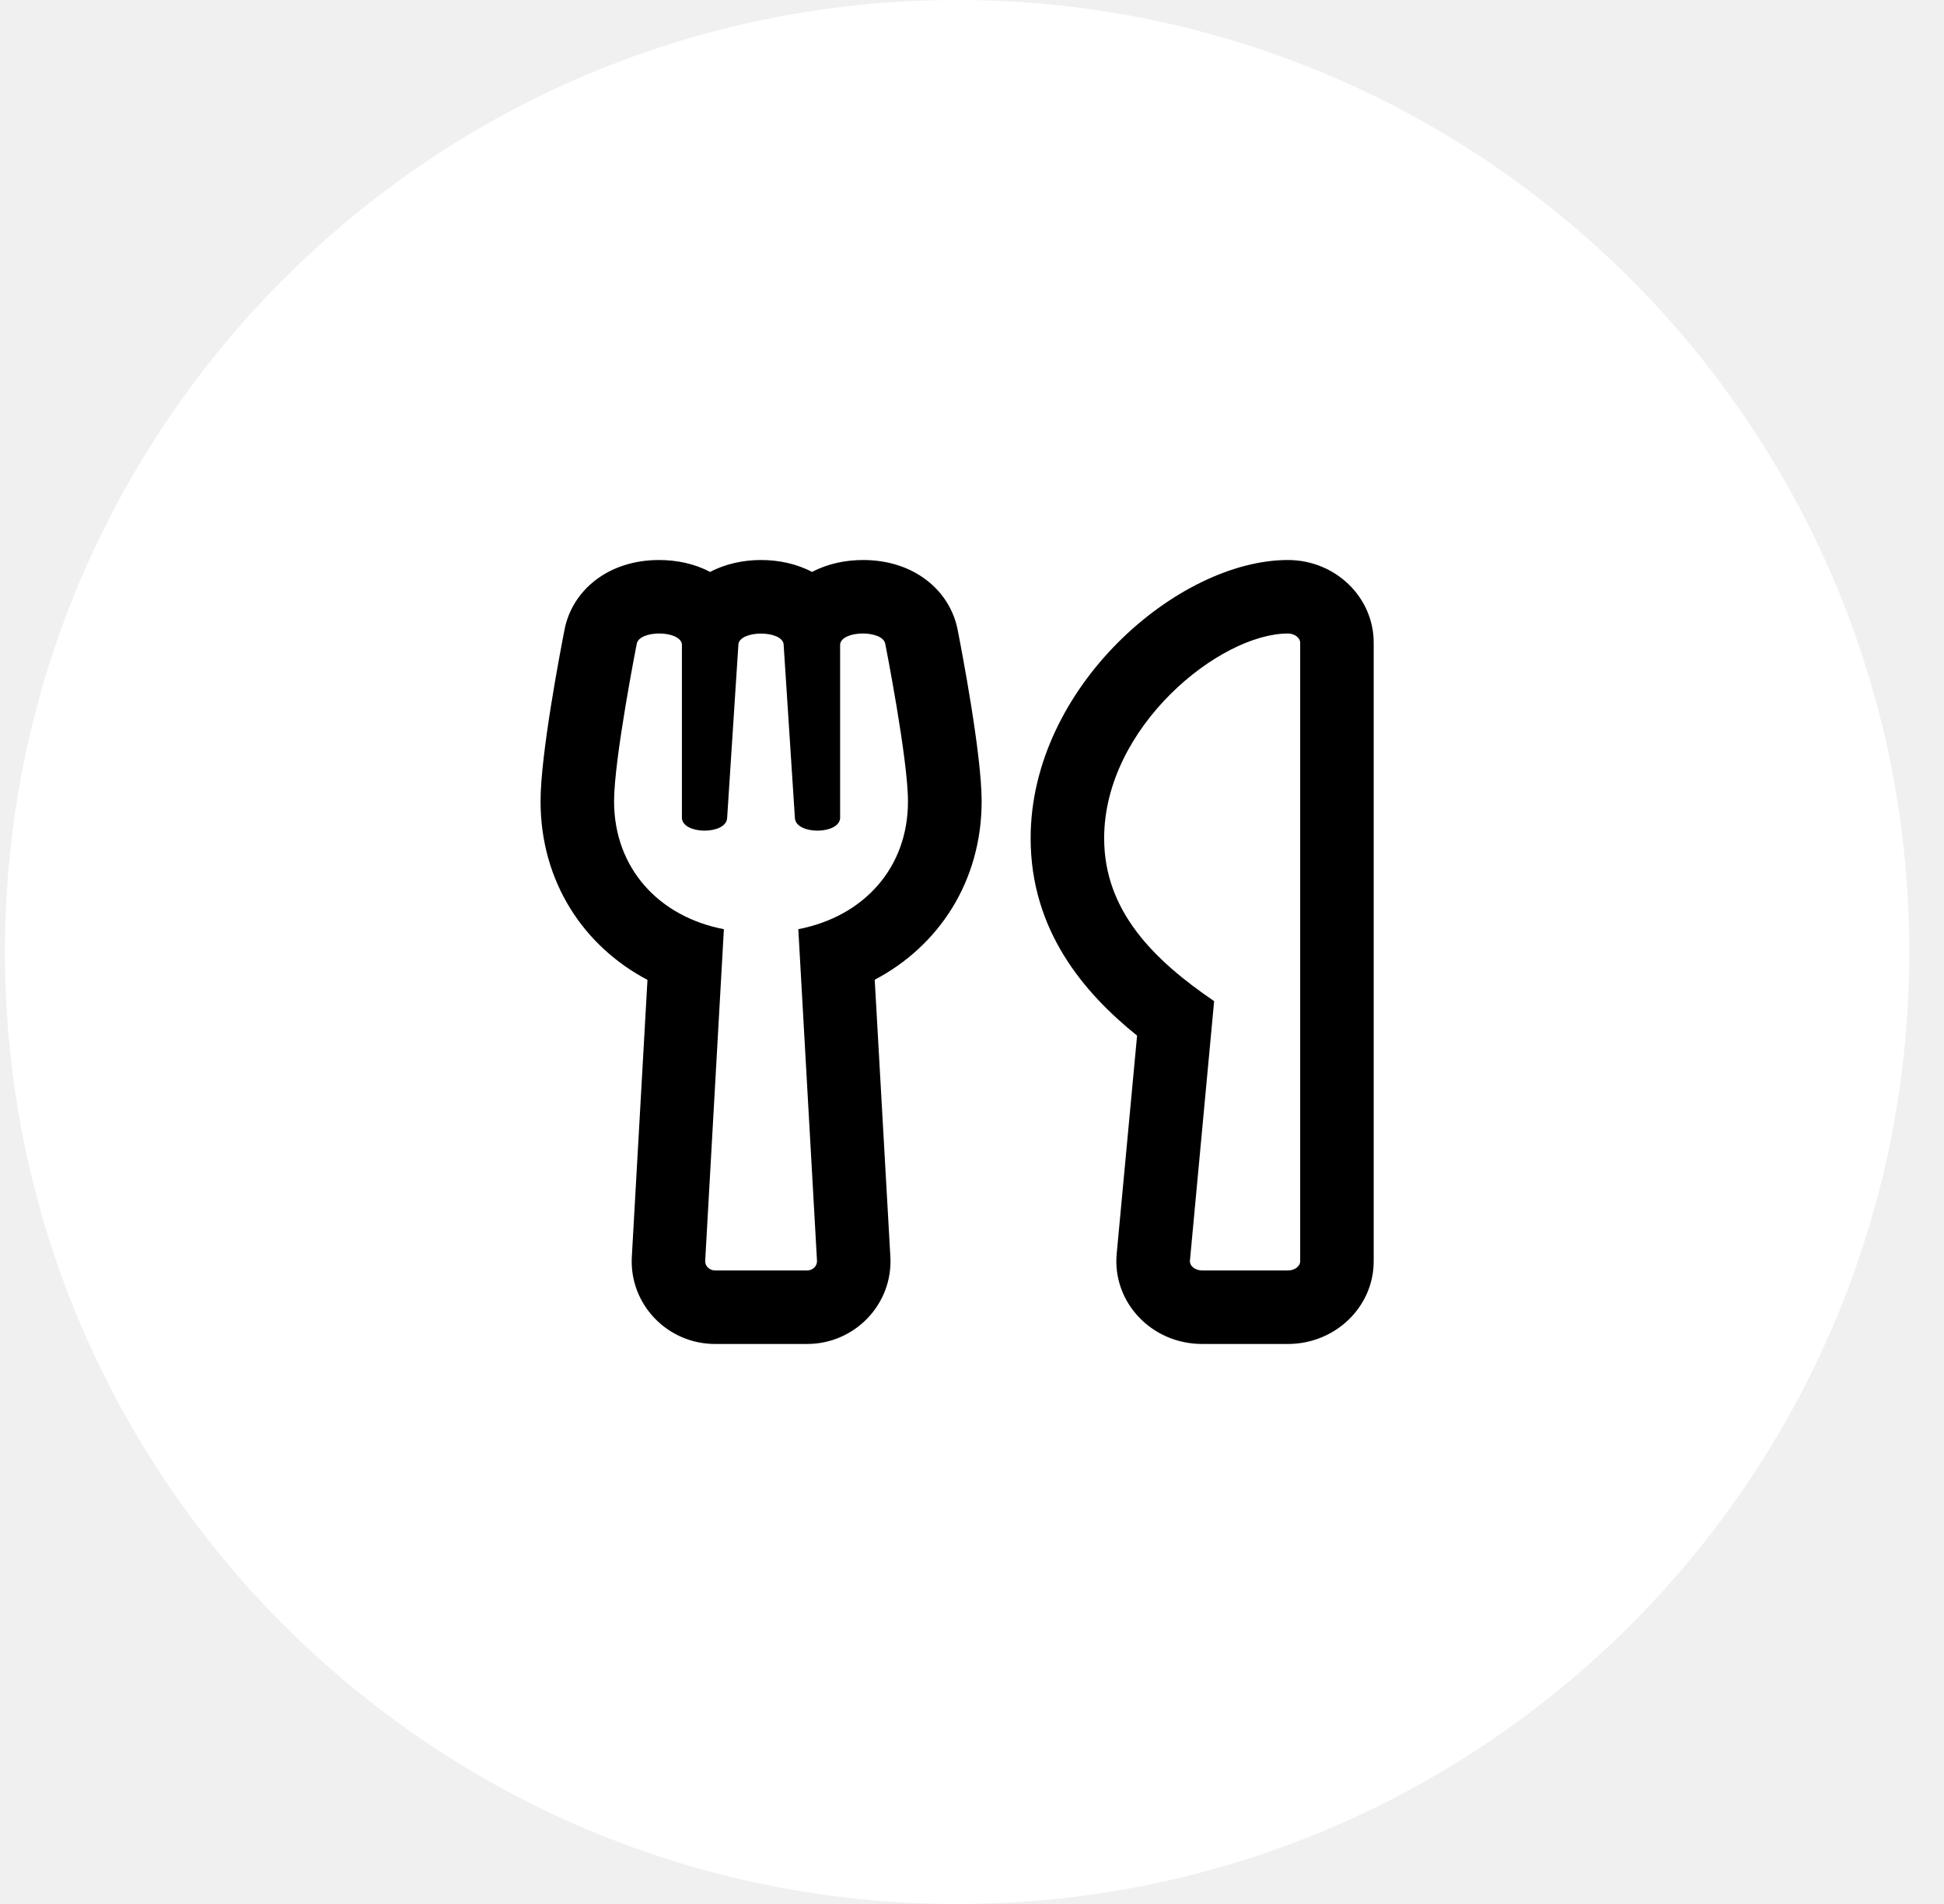
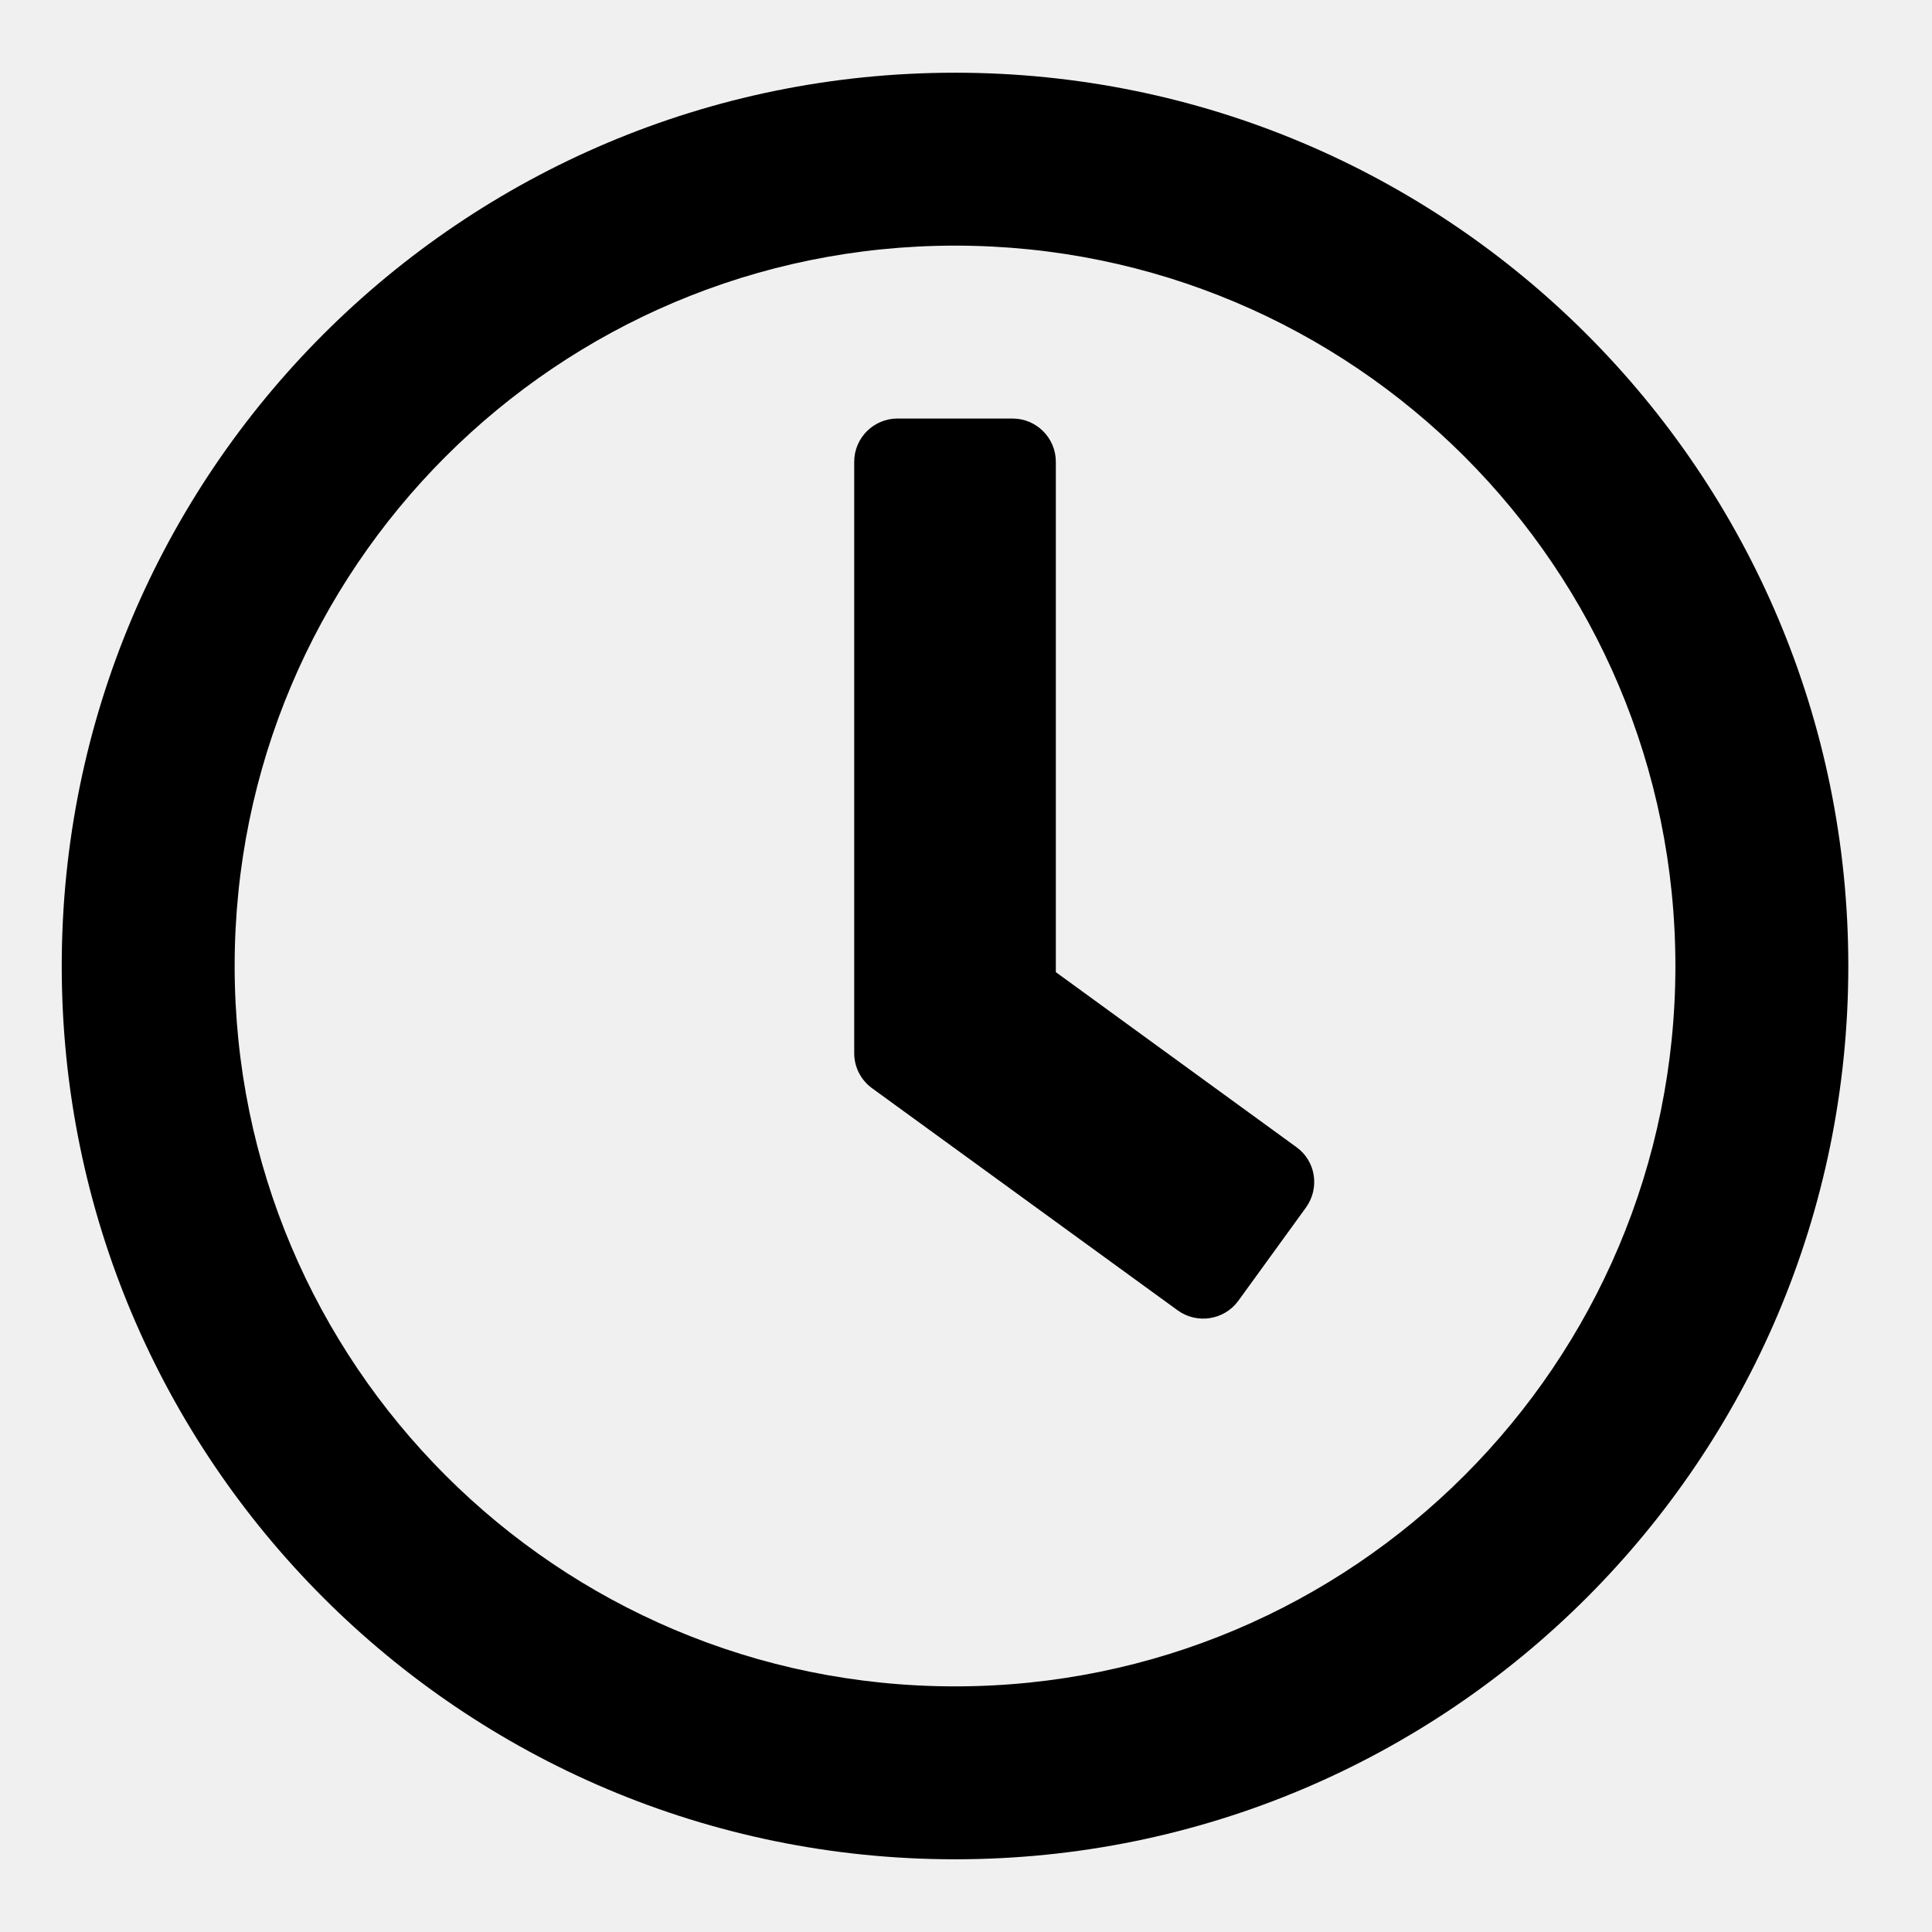
- <svg xmlns="http://www.w3.org/2000/svg" width="49" height="48" viewBox="0 0 49 48" fill="none">
-   <rect x="0.125" width="48" height="48" rx="24" fill="white" />
-   <path d="M24.743 20.198C24.743 19.02 24.245 16.422 24.14 15.886C23.951 14.894 23.048 14.118 21.755 14.118C21.315 14.118 20.863 14.21 20.469 14.419C20.083 14.214 19.628 14.118 19.184 14.118C18.74 14.118 18.284 14.214 17.898 14.419C17.509 14.21 17.053 14.118 16.613 14.118C15.327 14.118 14.416 14.886 14.227 15.886C14.123 16.418 13.625 19.016 13.625 20.198C13.625 22.232 14.714 23.857 16.32 24.703L15.926 31.678C15.856 32.875 16.817 33.882 18.026 33.882H20.342C21.55 33.882 22.511 32.875 22.442 31.678L22.048 24.699C23.646 23.861 24.743 22.236 24.743 20.198ZM20.122 23.425L20.593 31.782C20.601 31.914 20.489 32.029 20.342 32.029H18.026C17.883 32.029 17.767 31.918 17.775 31.782L18.246 23.425C16.609 23.112 15.478 21.888 15.478 20.198C15.478 19.132 16.049 16.233 16.049 16.233C16.111 15.878 17.142 15.886 17.188 16.241V20.63C17.223 21.039 18.277 21.047 18.327 20.638L18.613 16.233C18.674 15.886 19.689 15.886 19.751 16.233L20.037 20.638C20.087 21.047 21.141 21.039 21.176 20.63V16.241C21.222 15.886 22.253 15.878 22.314 16.233C22.314 16.233 22.886 19.132 22.886 20.198C22.89 21.881 21.766 23.108 20.122 23.425ZM28.661 26.108L28.147 31.609C28.035 32.828 29.024 33.882 30.302 33.882H32.463C33.656 33.882 34.625 32.948 34.625 31.798V16.202C34.625 15.052 33.656 14.118 32.463 14.118C29.692 14.118 25.978 17.322 25.978 21.132C25.978 23.463 27.329 25.038 28.661 26.108ZM27.831 21.132C27.831 18.329 30.741 15.971 32.463 15.971C32.629 15.971 32.772 16.079 32.772 16.202V31.798C32.772 31.925 32.629 32.029 32.463 32.029H30.302C30.124 32.029 29.981 31.914 29.993 31.782L30.603 25.239C29.074 24.197 27.831 22.962 27.831 21.132Z" fill="black" />
+ <svg xmlns="http://www.w3.org/2000/svg" width="22" height="22" viewBox="0 0 22 22" fill="none">
+   <path d="M10.875 0.828C5.256 0.828 0.703 5.381 0.703 11C0.703 16.619 5.256 21.172 10.875 21.172C16.494 21.172 21.047 16.619 21.047 11C21.047 5.381 16.494 0.828 10.875 0.828ZM10.875 19.203C6.343 19.203 2.672 15.532 2.672 11C2.672 6.468 6.343 2.797 10.875 2.797C15.407 2.797 19.078 6.468 19.078 11C19.078 15.532 15.407 19.203 10.875 19.203ZM13.41 14.921L9.928 12.39C9.8 12.296 9.727 12.148 9.727 11.993V5.258C9.727 4.987 9.948 4.766 10.219 4.766H11.531C11.802 4.766 12.023 4.987 12.023 5.258V11.07L14.763 13.063C14.985 13.223 15.03 13.531 14.87 13.752L14.099 14.815C13.939 15.032 13.631 15.081 13.41 14.921Z" fill="black" />
</svg>
